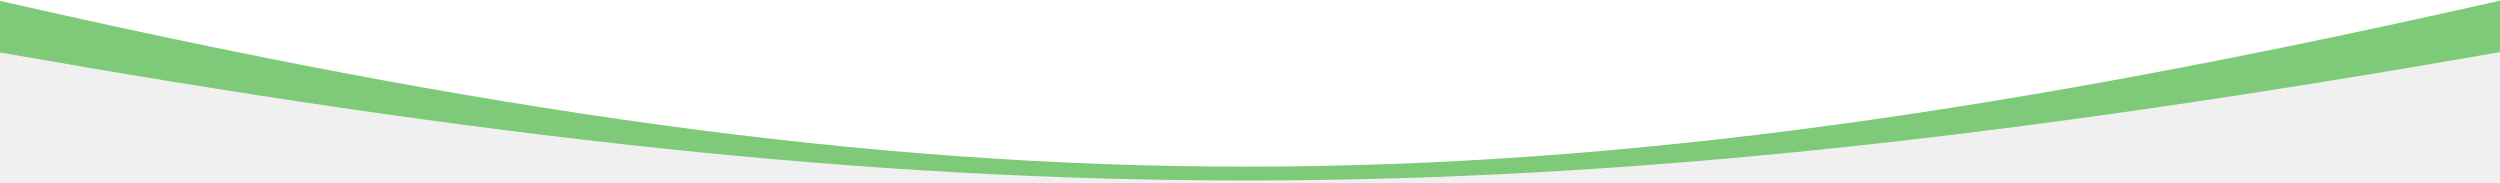
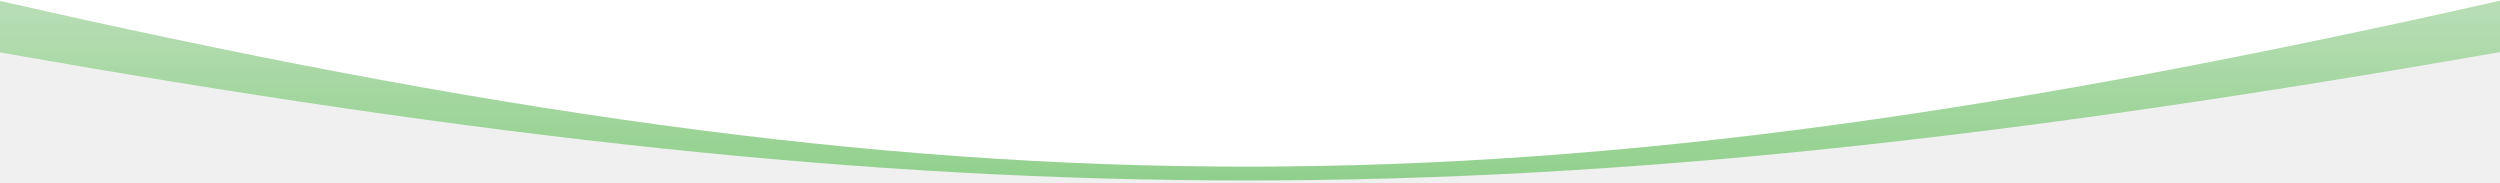
<svg xmlns="http://www.w3.org/2000/svg" width="1276" height="93" viewBox="0 0 1276 93" fill="none">
-   <path d="M1277 26.419C775.781 113.957 495.742 114.079 -2 26.419V-3.251H1277V26.419Z" fill="#7ECA78" />
+   <path d="M1277 26.419C775.781 113.957 495.742 114.079 -2 26.419V-3.251H1277V26.419Z" fill="url(#paint0_linear_528_156)" />
  <path d="M-2 0C495.937 113.485 776.085 113.326 1277.5 0H-2Z" fill="white" />
+   <defs>
+     <linearGradient id="paint0_linear_528_156" x1="637.5" y1="-124" x2="637.5" y2="135" gradientUnits="userSpaceOnUse">
+       <stop stop-color="#7ECA78" stop-opacity="0" />
+       <stop offset="1" stop-color="#7ECA78" />
+     </linearGradient>
+   </defs>
</svg>
